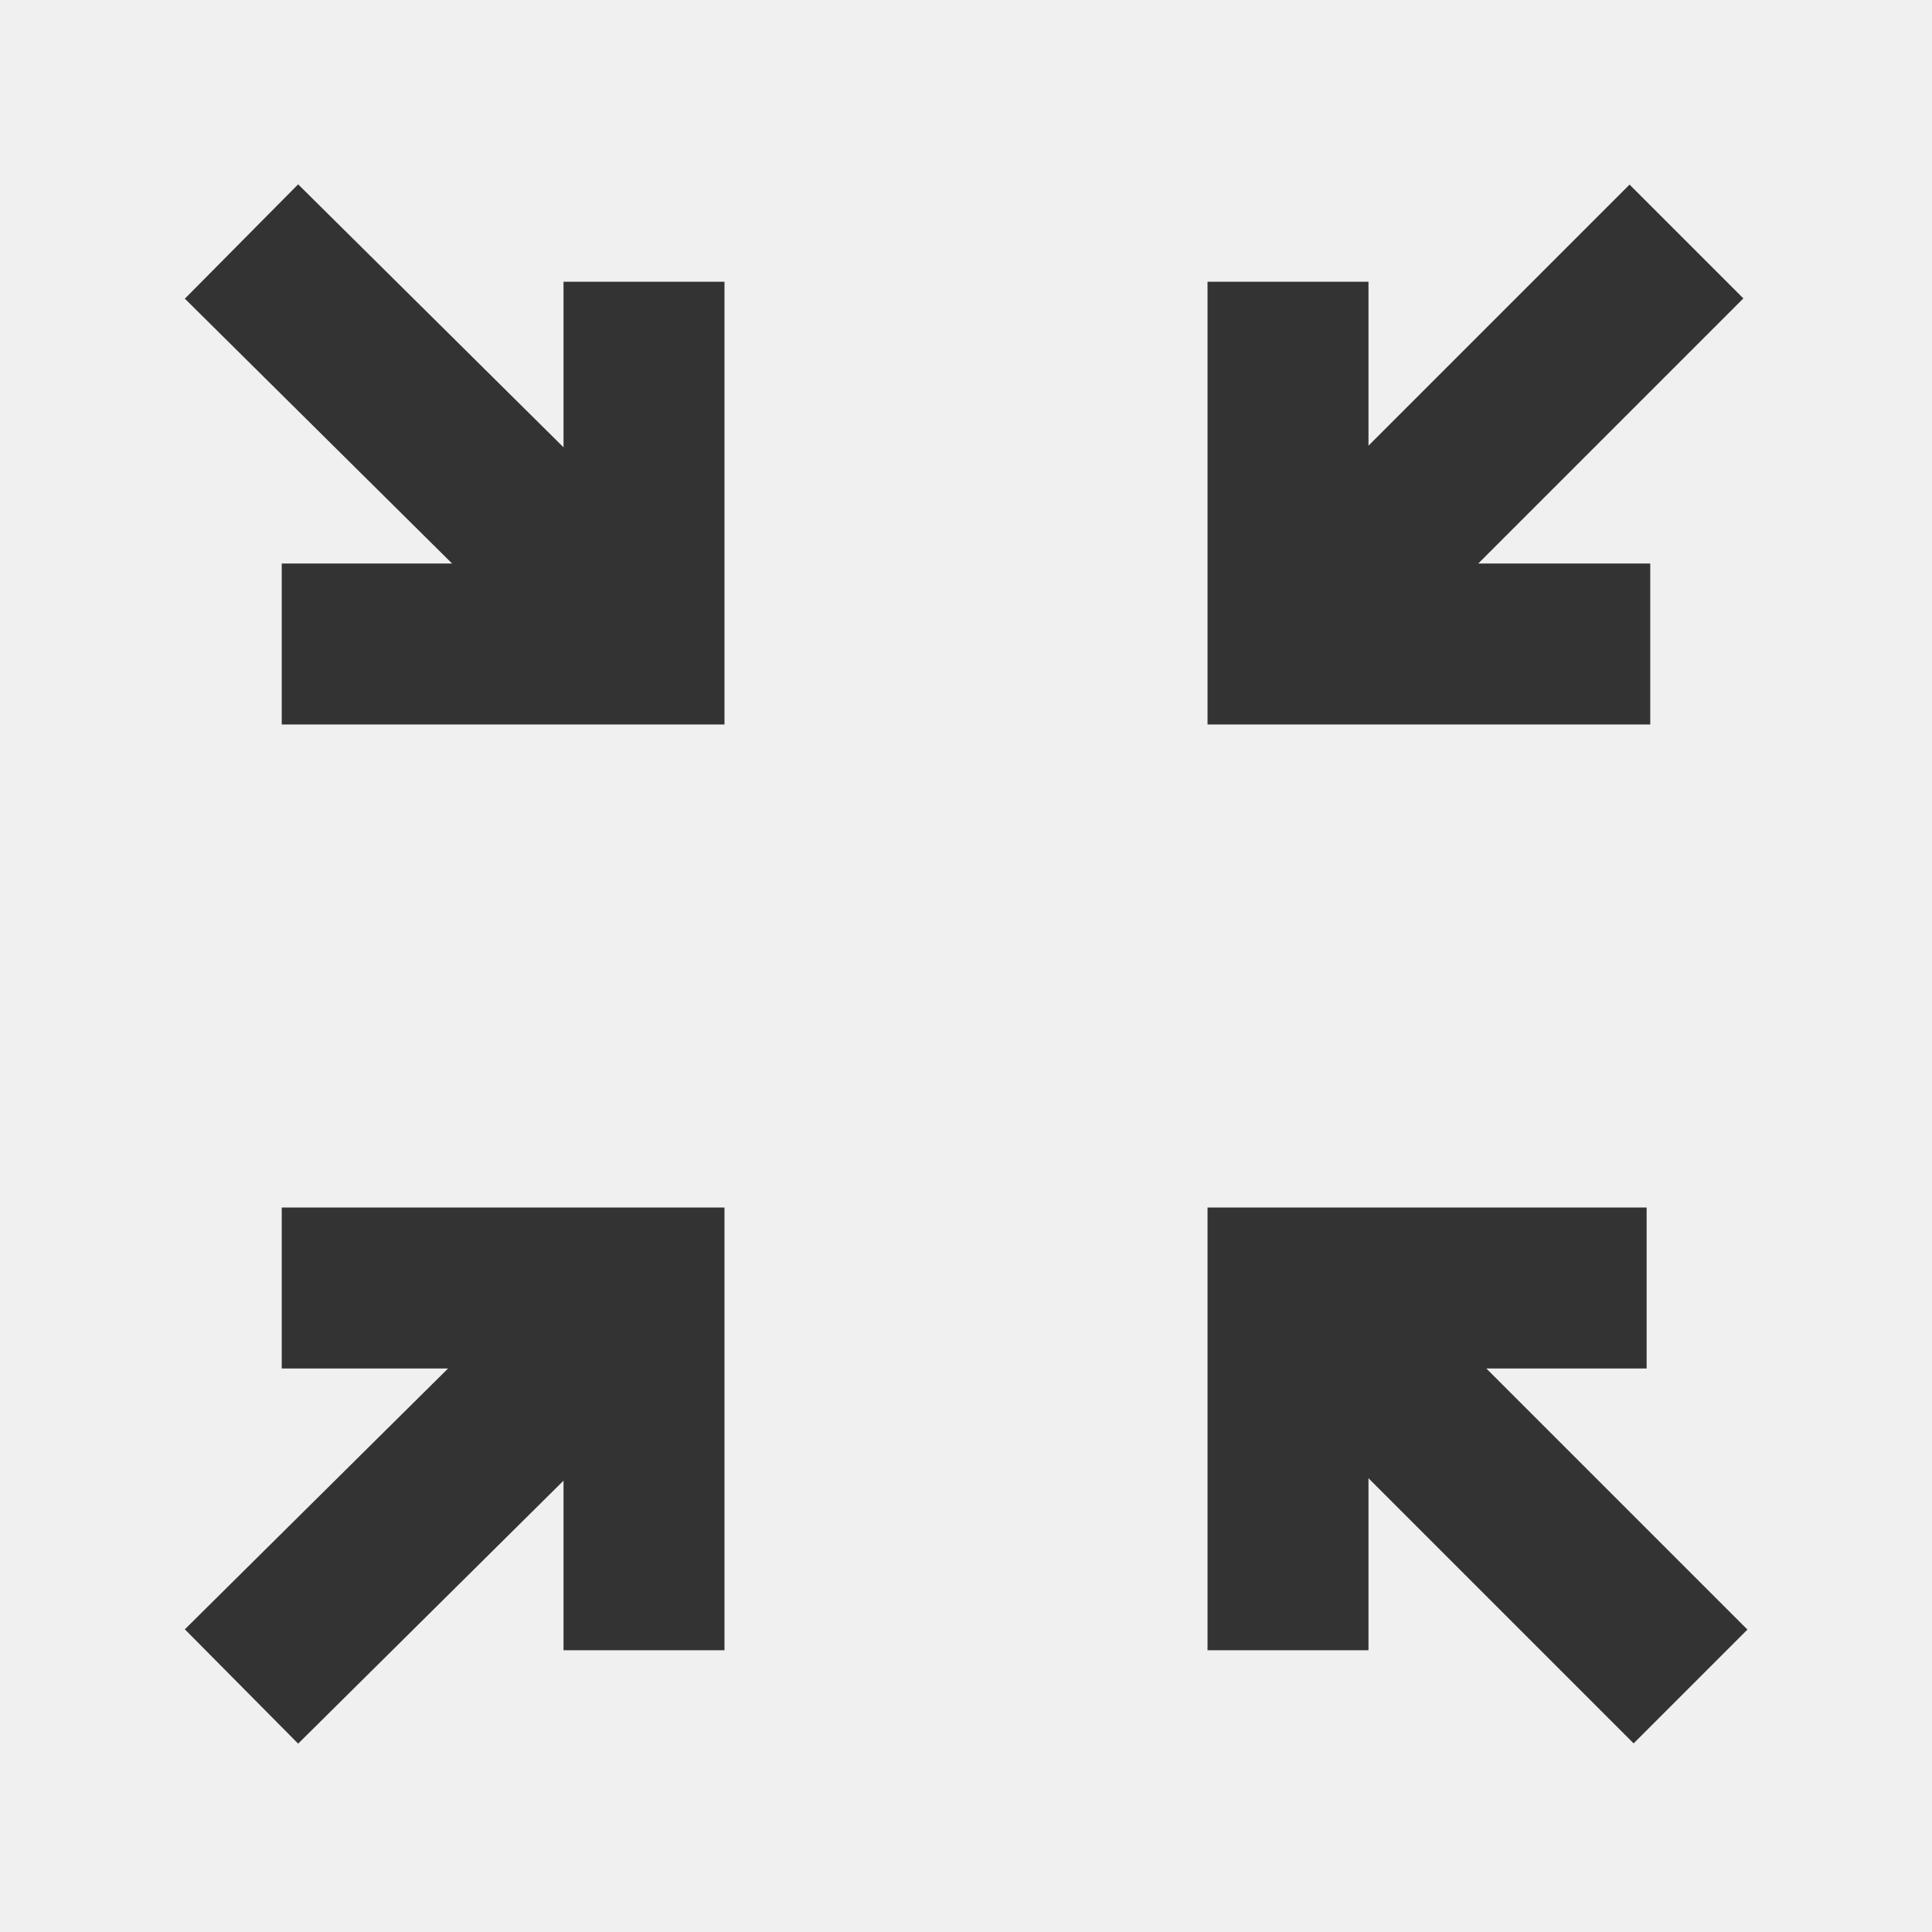
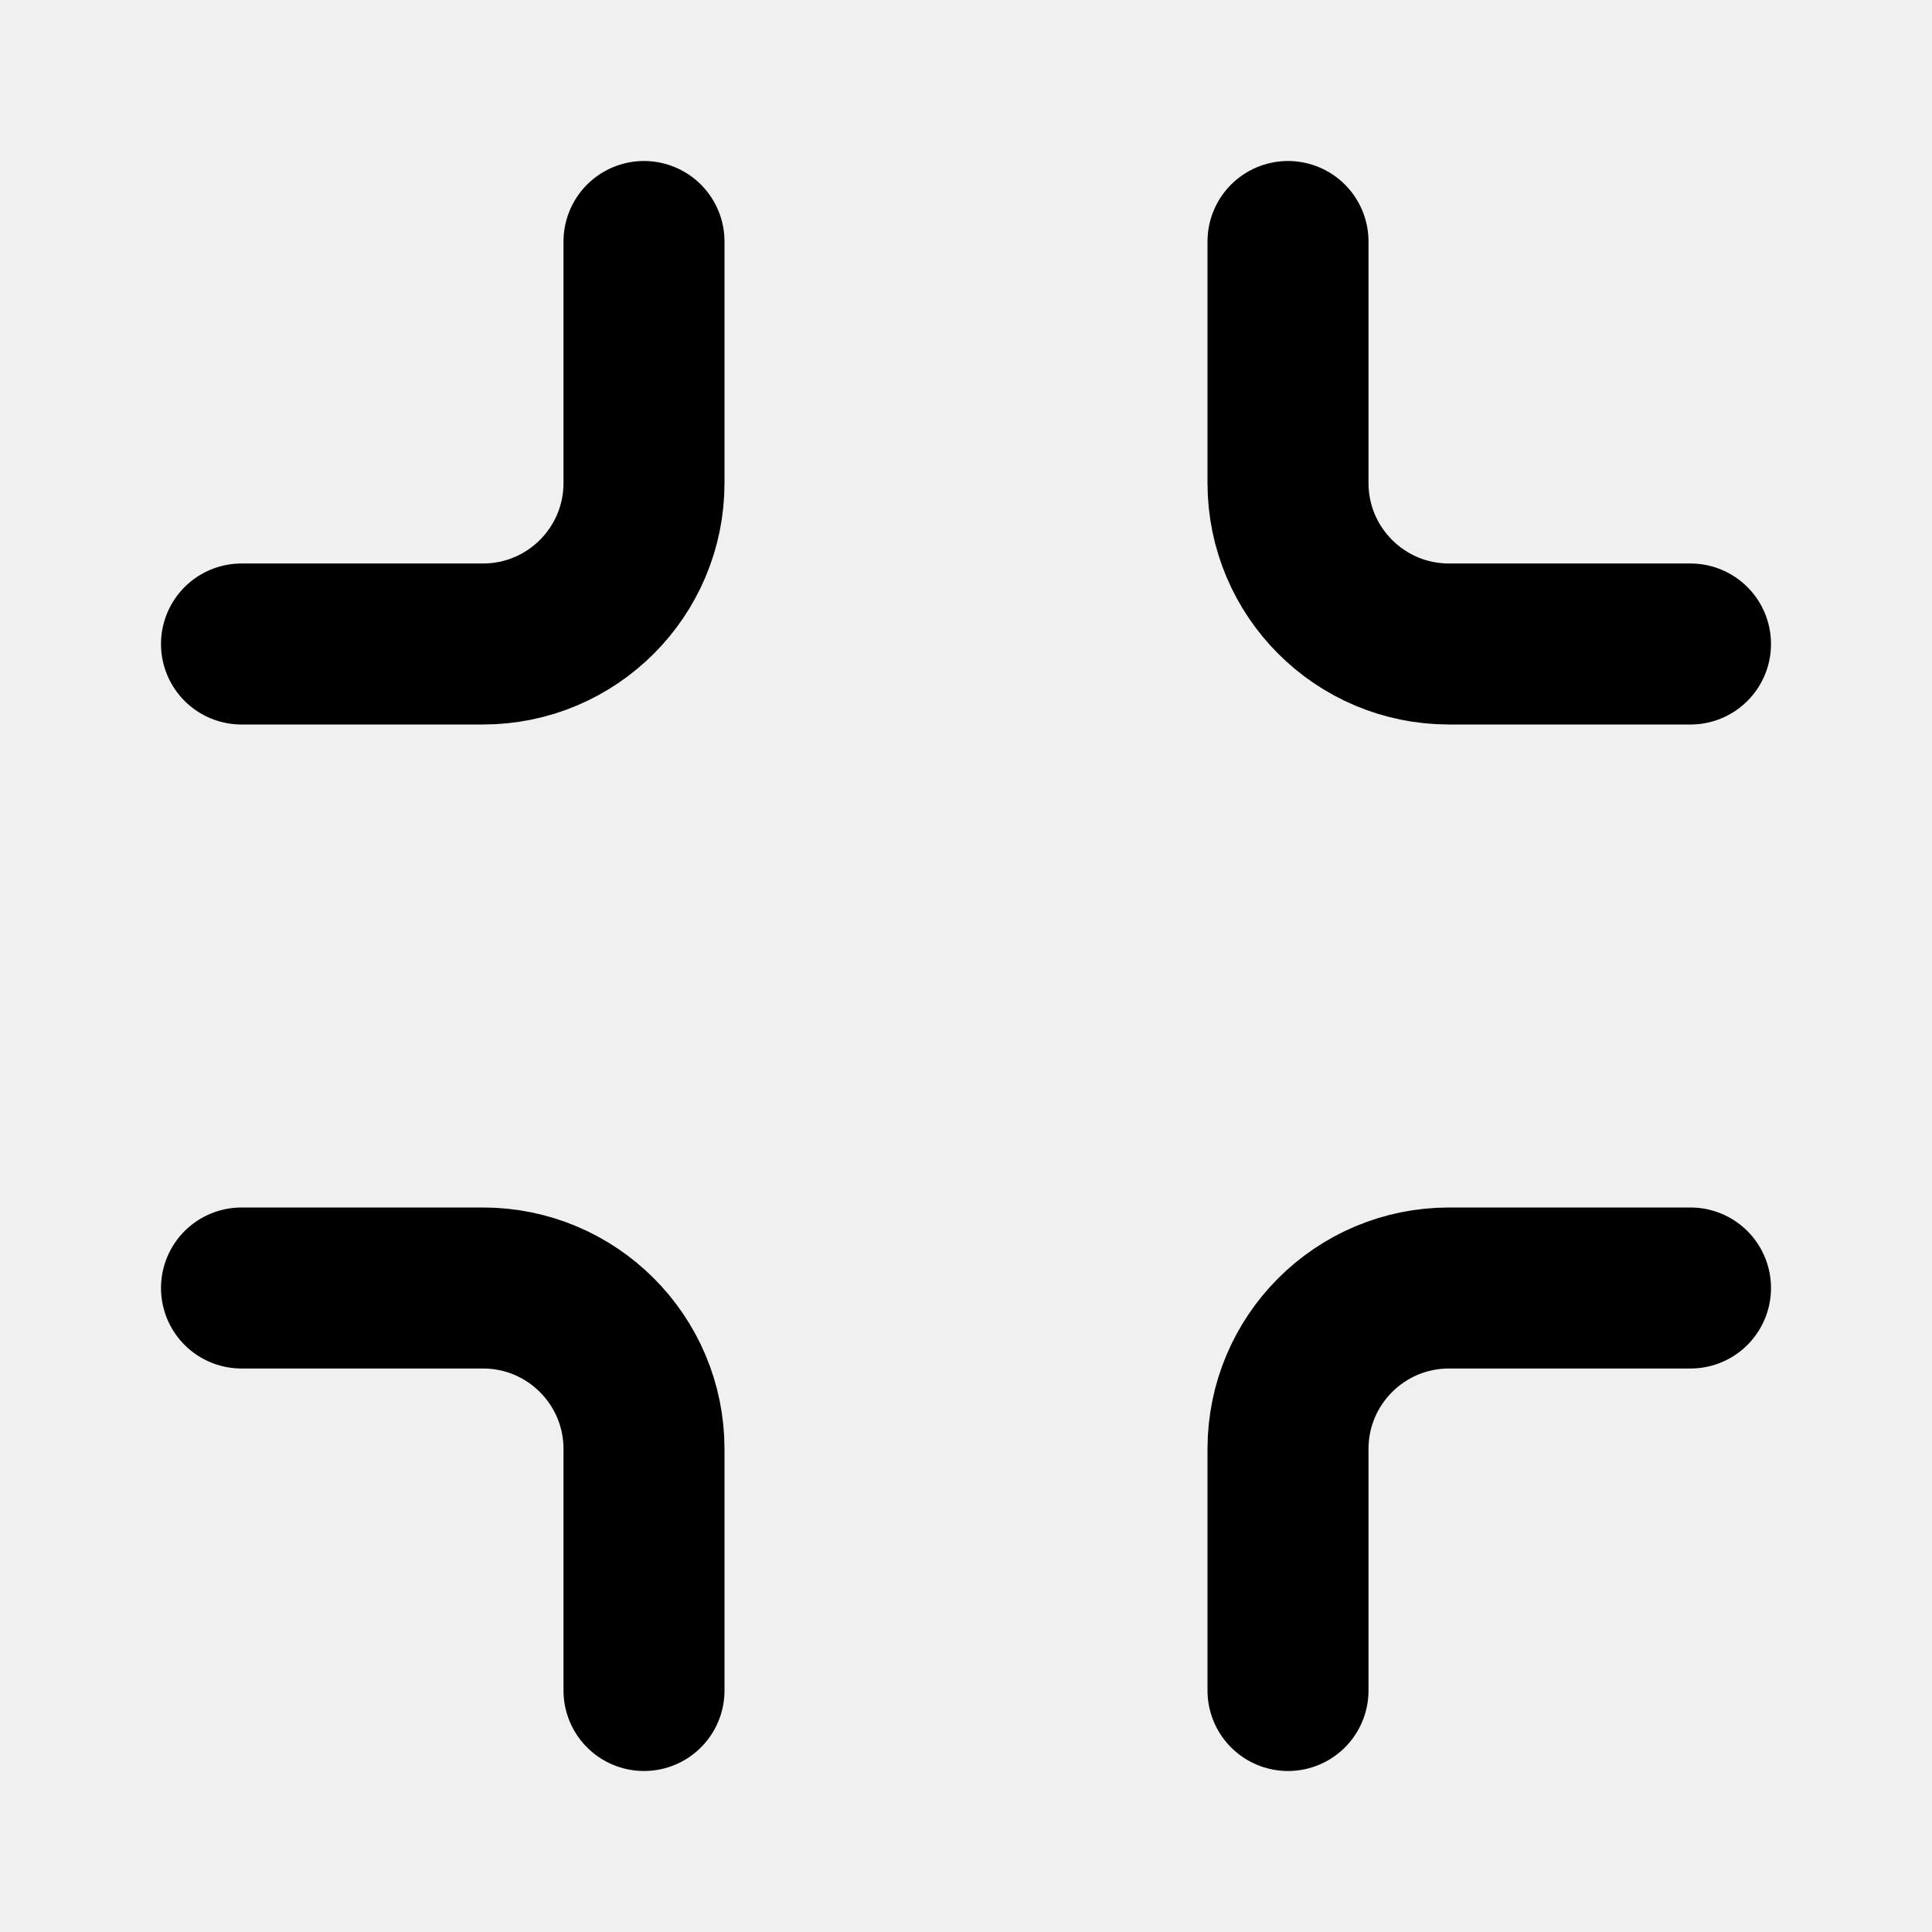
- <svg xmlns="http://www.w3.org/2000/svg" xmlns:xlink="http://www.w3.org/1999/xlink" width="16" height="16" fill="none" viewBox="0 0 16 16">
-   <defs>
-     <rect id="path_0" width="16" height="16" x="0" y="0" />
-   </defs>
-   <g opacity="1" transform="translate(0 0) rotate(0 8 8)">
-     <mask id="bg-mask-0" fill="#fff">
-       <use xlink:href="#path_0" />
-     </mask>
-     <g mask="url(#bg-mask-0)">
-       <path id="路径 1" style="stroke:#333;stroke-width:1.333;stroke-opacity:1;stroke-dasharray:0 0" d="M0,0L3.33,3.3" transform="translate(2 2) rotate(0 1.666667 1.649917)" />
-       <path id="路径 2" style="stroke:#333;stroke-width:1.333;stroke-opacity:1;stroke-dasharray:0 0" d="M0,3.3L3.33,0" transform="translate(2 10.66667) rotate(0 1.666667 1.649917)" />
-       <path id="路径 3" style="stroke:#333;stroke-width:1.333;stroke-opacity:1;stroke-dasharray:0 0" d="M3.3,3.3L0,0" transform="translate(10.7002 10.66667) rotate(0 1.649917 1.649917)" />
-       <path id="路径 4" style="stroke:#333;stroke-width:1.333;stroke-opacity:1;stroke-dasharray:0 0" d="M3.3,0L0,3.3" transform="translate(10.66667 2) rotate(0 1.649917 1.649917)" />
-       <path id="路径 5" style="stroke:#333;stroke-width:1.333;stroke-opacity:1;stroke-dasharray:0 0" d="M0,0L0,3L3,3" transform="translate(10.66667 2.333333) rotate(0 1.5 1.5)" />
-       <path id="路径 6" style="stroke:#333;stroke-width:1.333;stroke-opacity:1;stroke-dasharray:0 0" d="M3,0L3,3L0,3" transform="translate(2.333333 2.333333) rotate(0 1.5 1.5)" />
-       <path id="路径 7" style="stroke:#333;stroke-width:1.333;stroke-opacity:1;stroke-dasharray:0 0" d="M3,3L3,0L0,0" transform="translate(2.333333 10.66667) rotate(0 1.5 1.5)" />
-       <path id="路径 8" style="stroke:#333;stroke-width:1.333;stroke-opacity:1;stroke-dasharray:0 0" d="M0,3L0,0L2.97,0" transform="translate(10.66667 10.66667) rotate(0 1.48325 1.5)" />
-     </g>
-   </g>
+ <svg xmlns="http://www.w3.org/2000/svg" width="16" height="16" viewBox="0 0 24 24" fill="none" stroke="currentColor" stroke-width="2" stroke-linecap="round" stroke-linejoin="round" class="feather feather-minimize">
+   <path d="M8 3v3a2 2 0 0 1-2 2H3m18 0h-3a2 2 0 0 1-2-2V3m0 18v-3a2 2 0 0 1 2-2h3M3 16h3a2 2 0 0 1 2 2v3" />
</svg>
